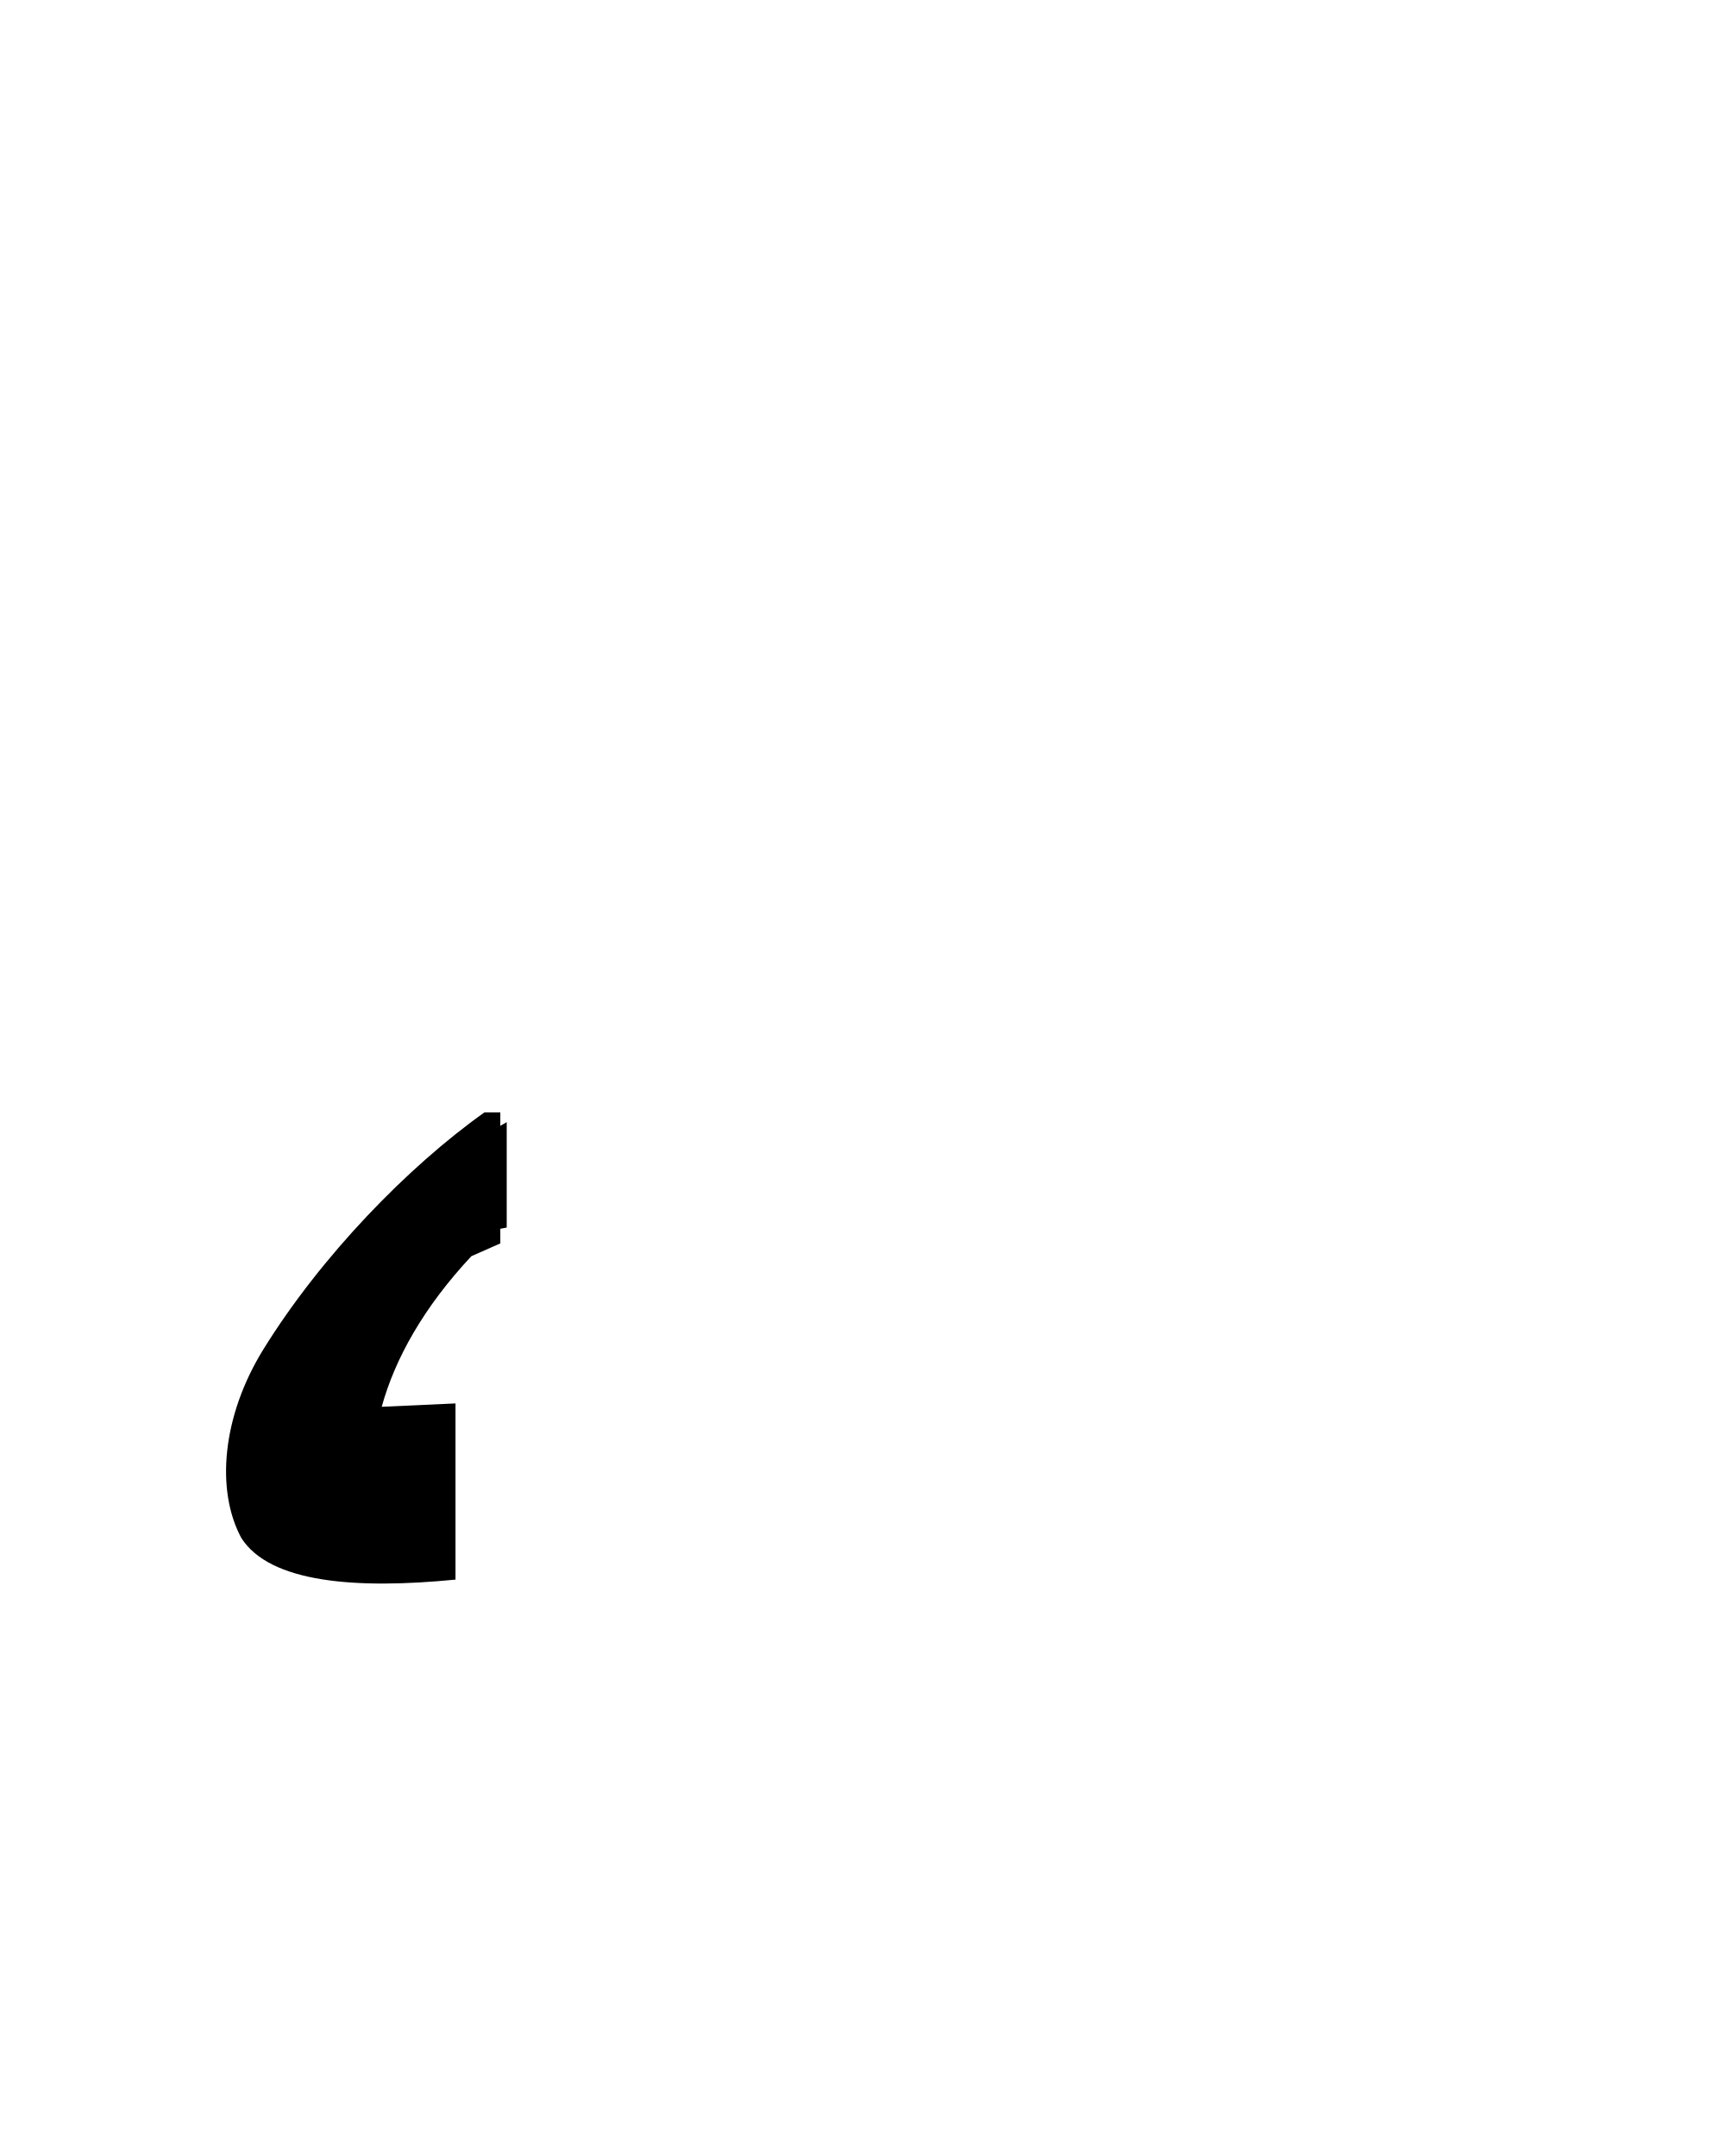
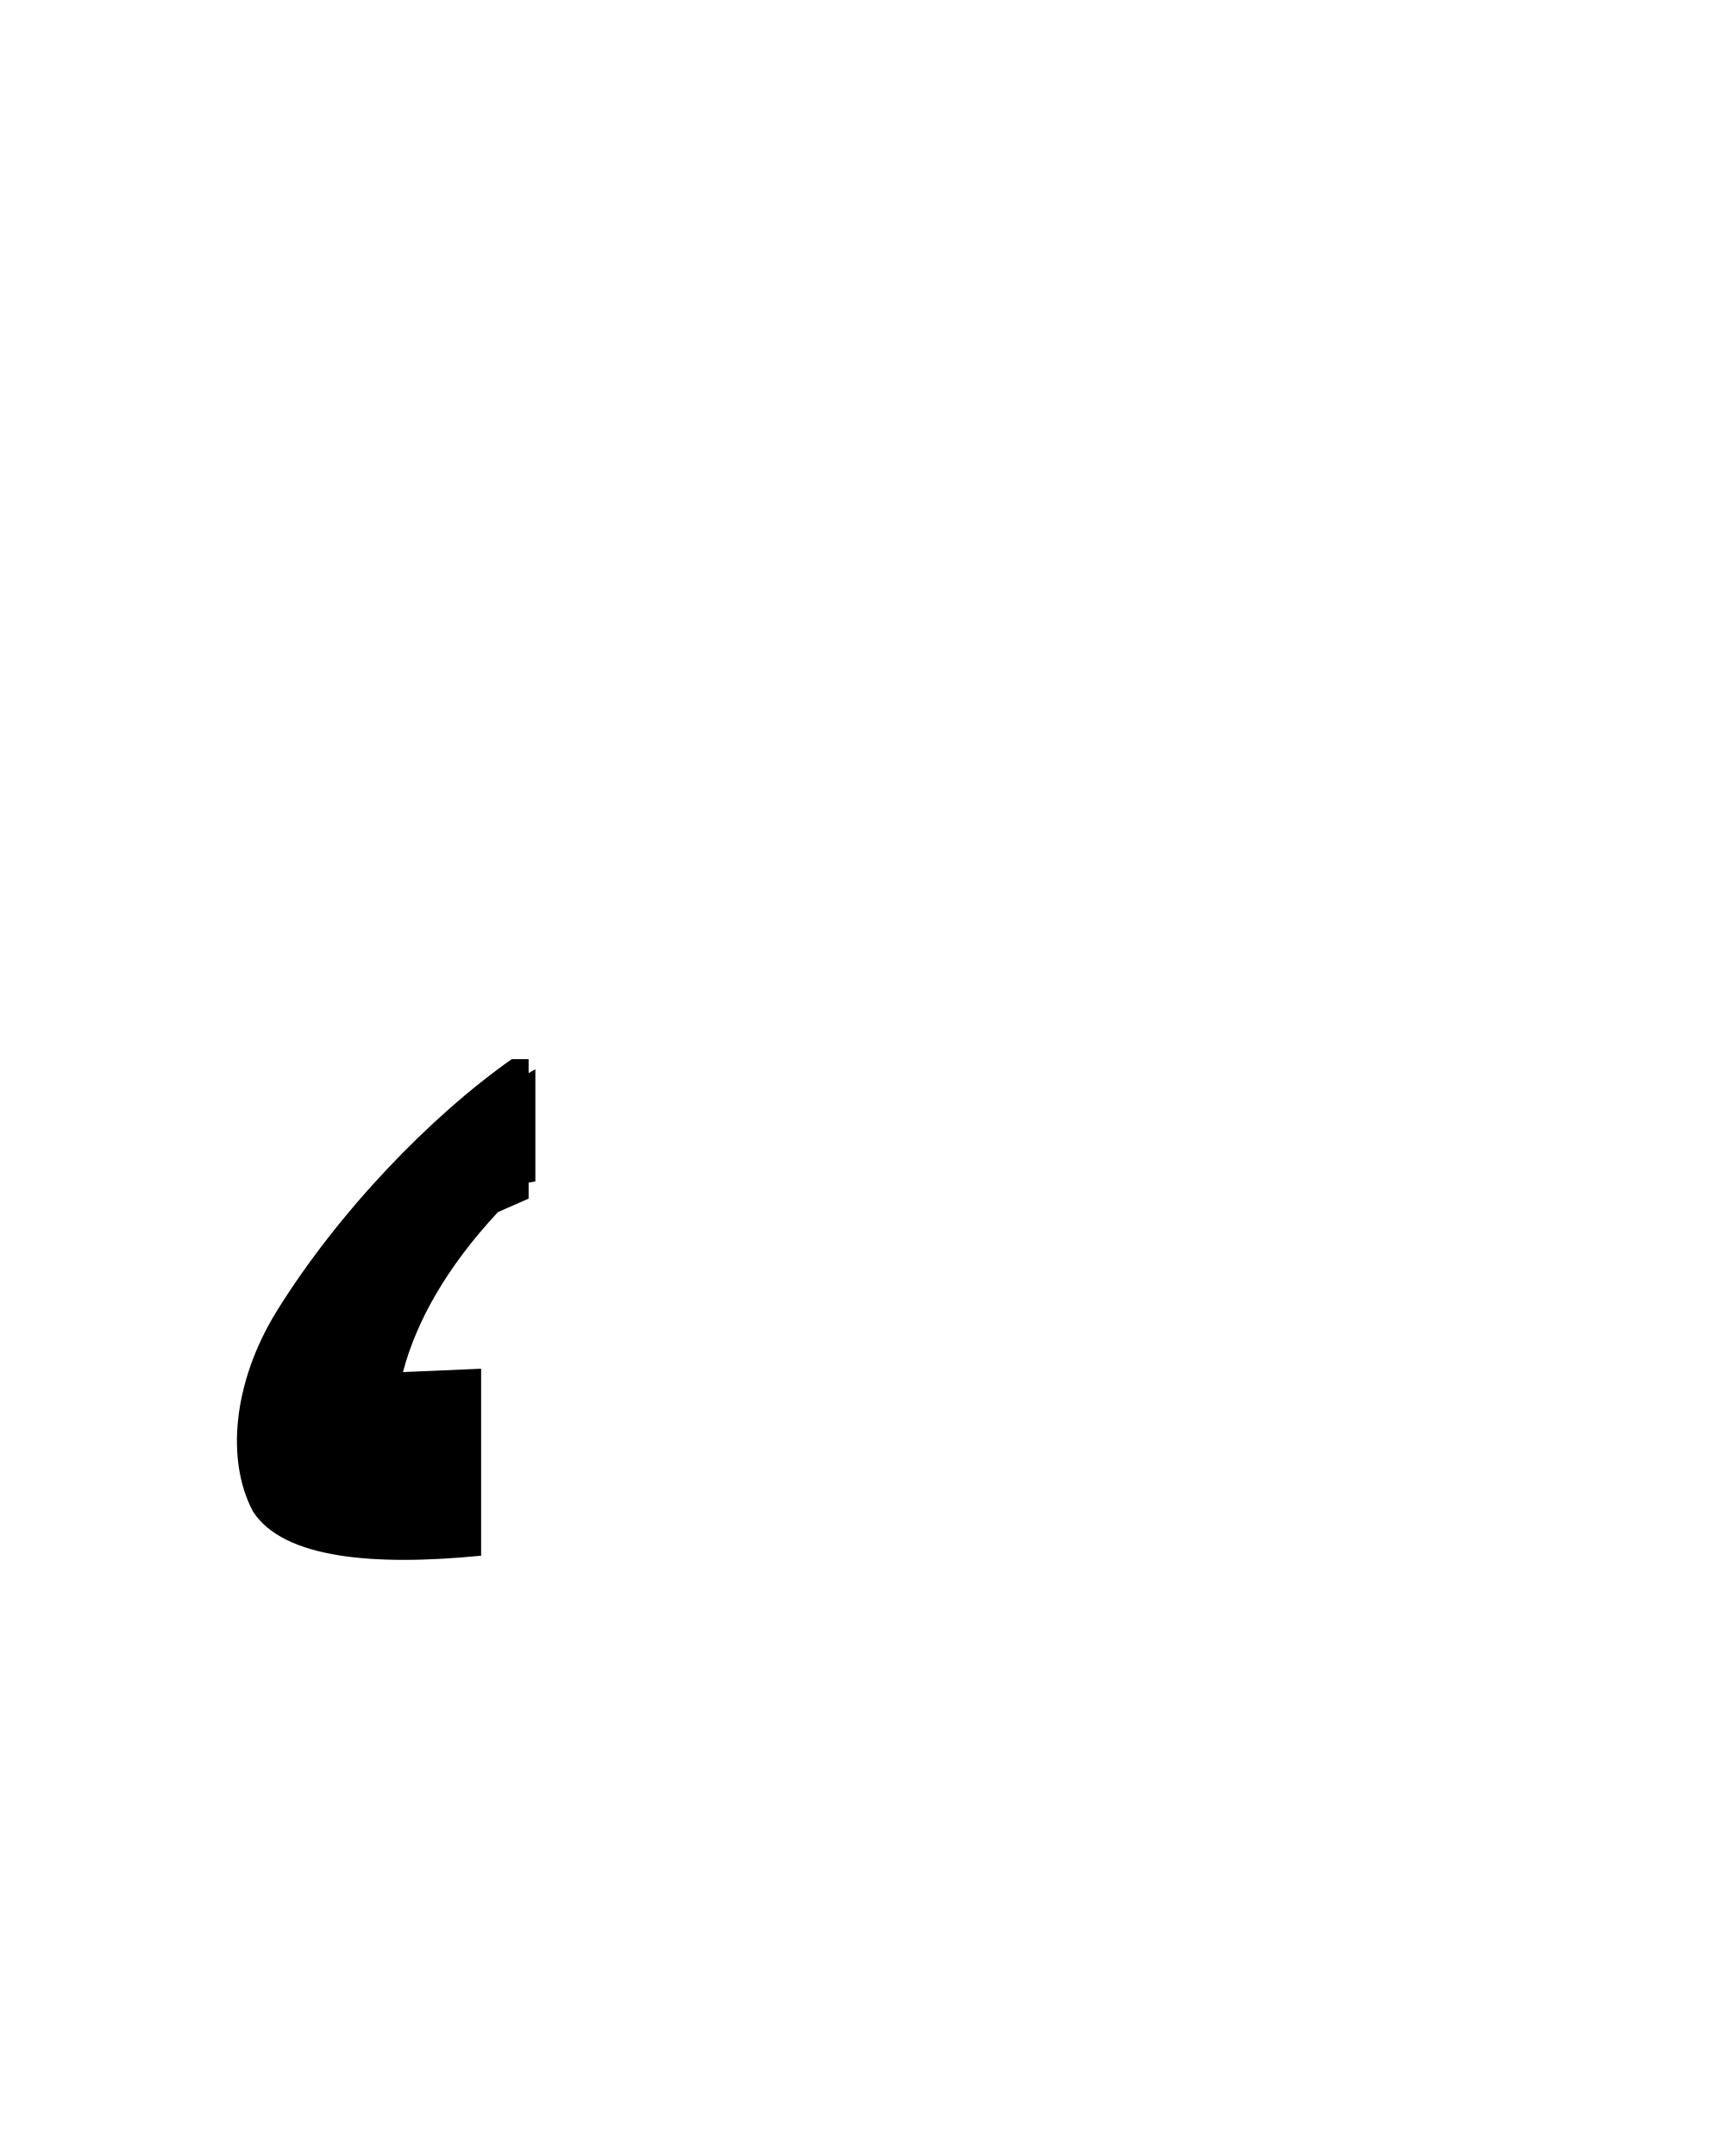
<svg xmlns="http://www.w3.org/2000/svg" viewBox="0 0 512 640">
  <g id="arm-l">
-     <path class="s0" d="m143.8 330.2c-22.8 16.2-48.5 42.7-65.6 70.3c-12.3 19.9-14.2 41.8-6.6 56c8.5 13.4 34.2 15.3 63.6 12.4l0-52.3l-21.9 1c3.9-14.2 12.4-29.5 26.6-44.7l8.6-3.8l0-38.9z" />
-     <path class="s1" d="m150.4 333.1l-6.6 3.8c-21.9 16.1-44.7 41.7-59.9 67.4c-10.4 17.1-11.4 35.1-5.7 46.6c7.6 11.3 30.4 13.2 56 10.4l0-37.1c-14.2 1-29.4 0-40.8-2.8c-2.8-1-1.9-4.8 1.9-3.8c4.8 1 8.5 1.9 11.4 1.9c3.8-16.1 15.2-35.1 33.2-53.2l10.5-1.9z" />
+     <path class="s0" d="m151.9 314.4c-24.3 17.1-51.5 45.4-69.7 74.7c-13.1 21.2-15.2 44.4-7.1 59.6c9.1 14.1 36.4 16.2 67.7 13.1l0-55.5l-23.2 1c4-15.2 13.1-31.3 28.2-47.5l9.1-4l0-41.4z" />
+     <path class="s1" d="m158.9 317.4l-7 4c-23.3 17.2-47.5 44.5-63.7 71.7c-11.1 18.2-12.1 37.4-6 49.5c8.1 12.2 32.3 14.2 59.6 11.1l0-39.3c-15.2 1-31.3 0-43.5-3.1c-3-1-2-5 2.1-4c5 1 9 2 12.1 2c4-17.2 16.1-37.4 35.3-56.6l11.1-2z" />
  </g>
</svg>
